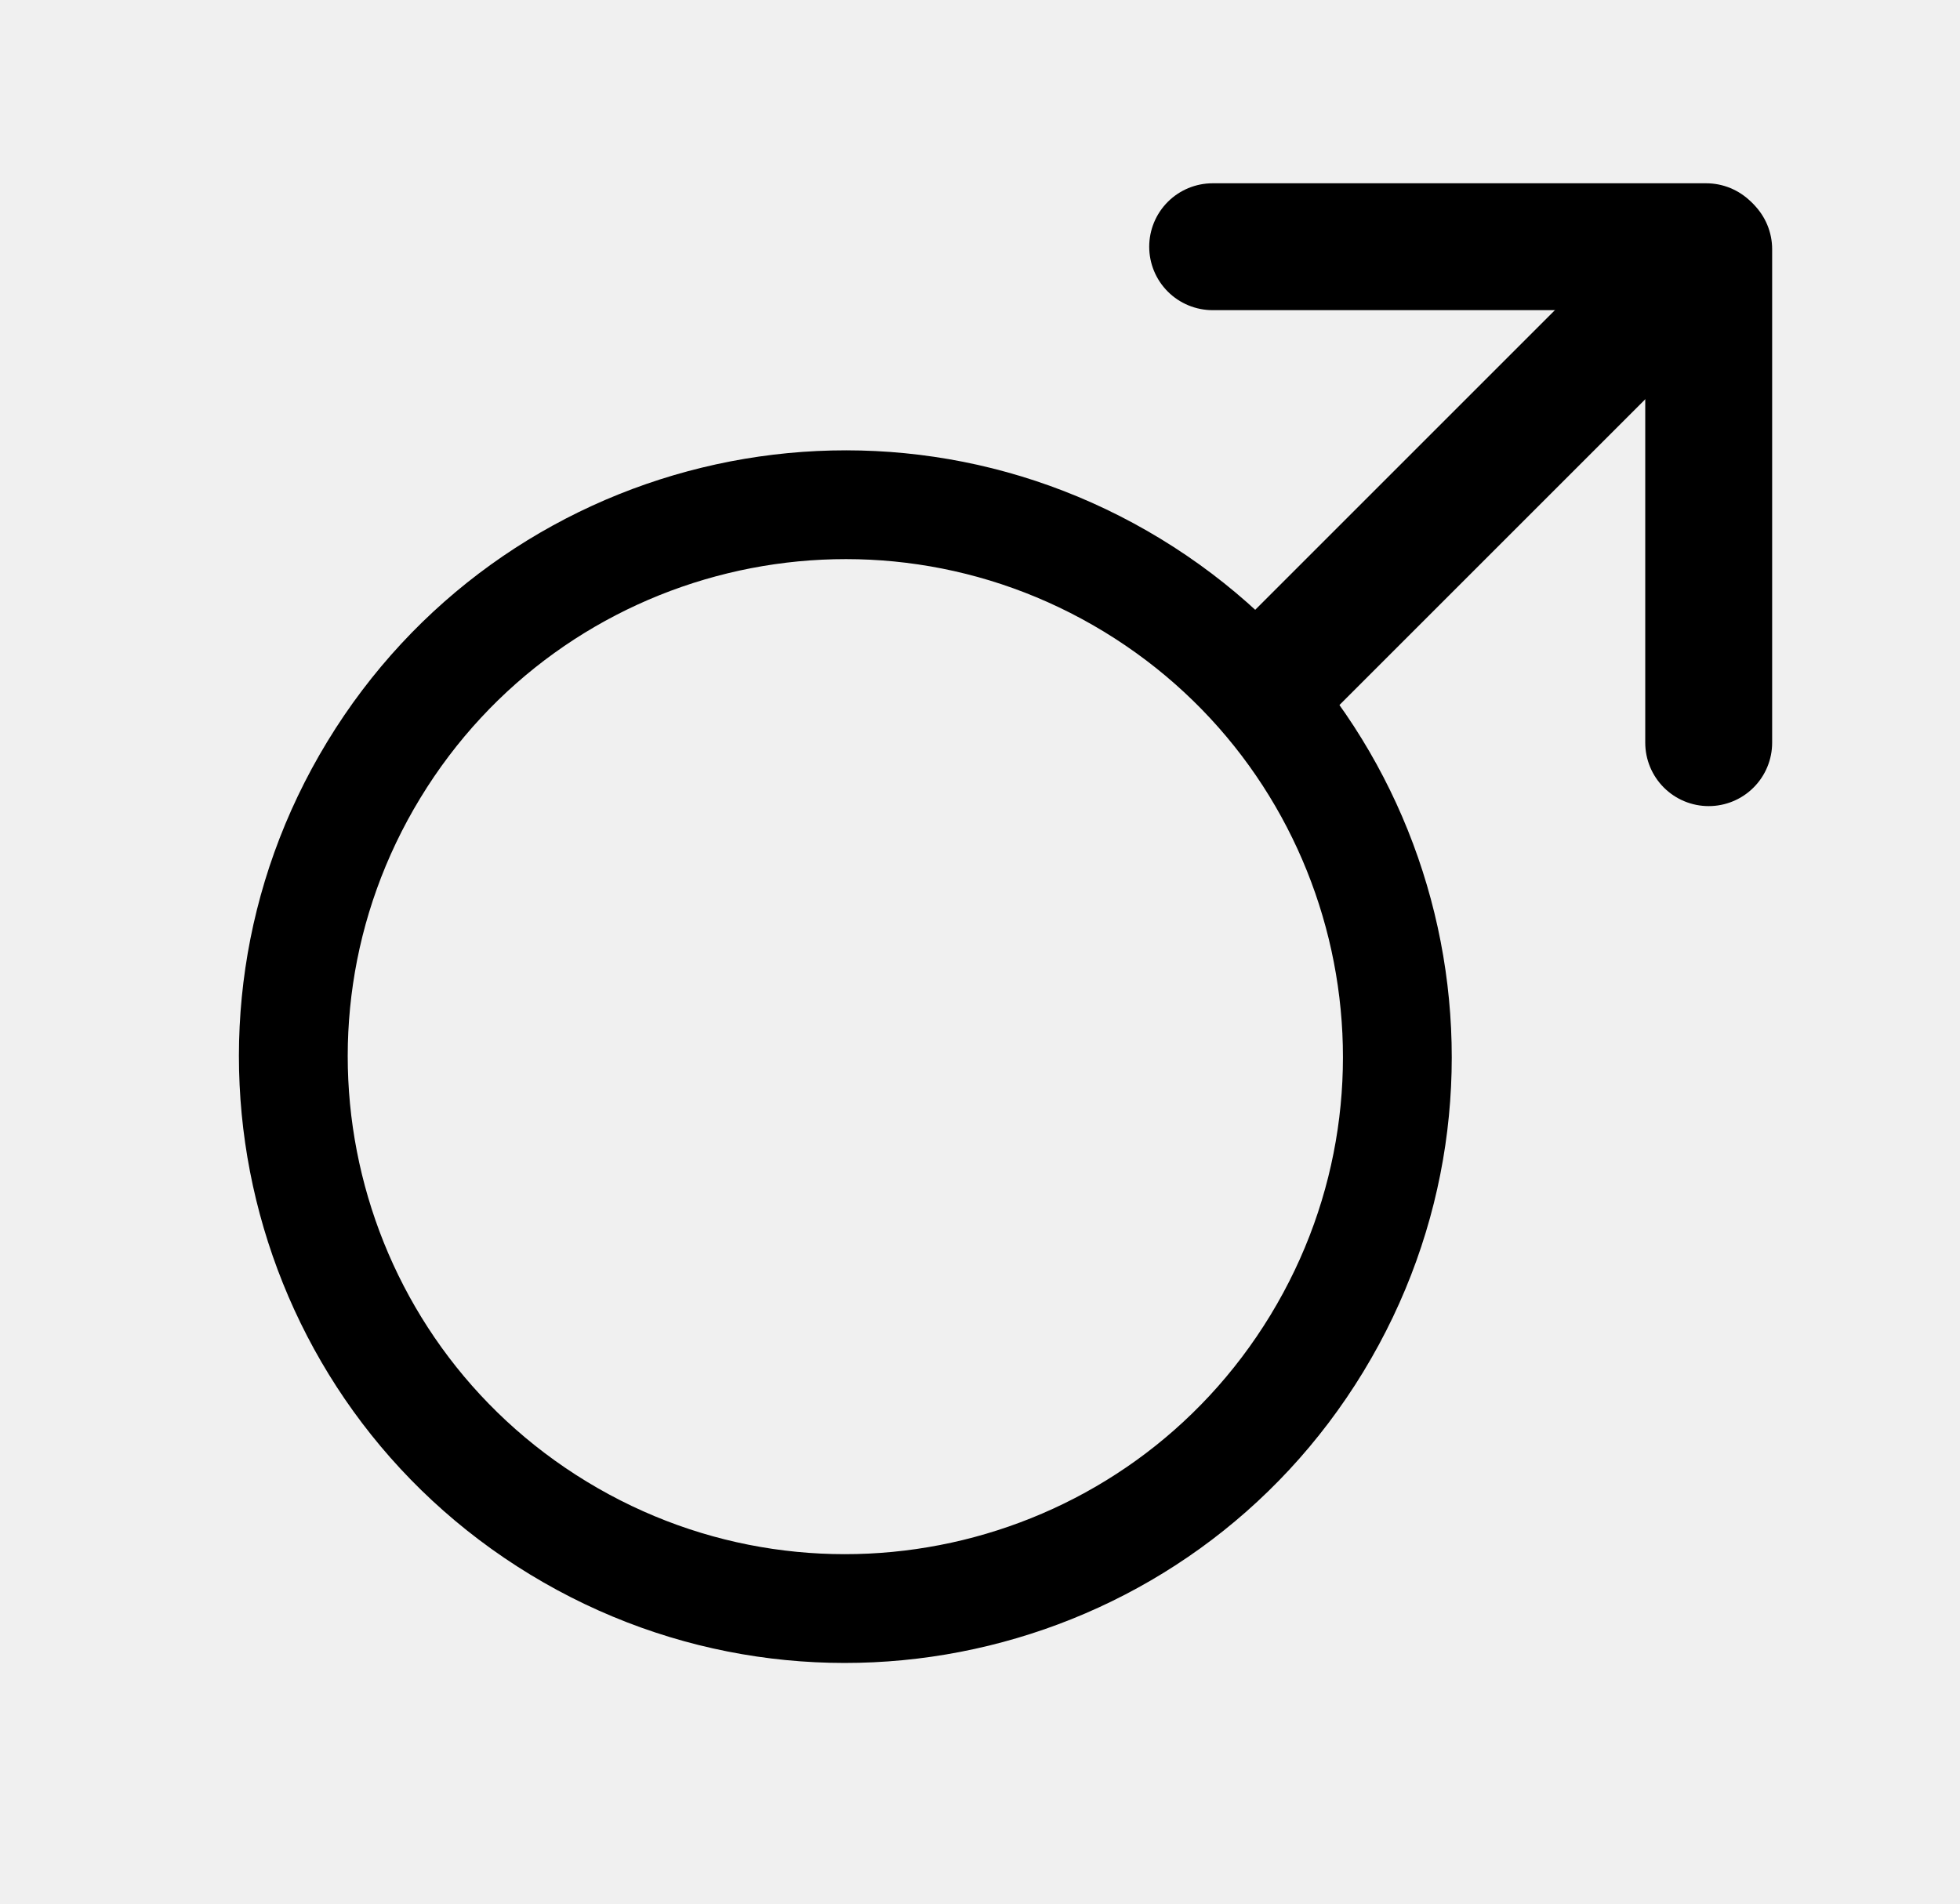
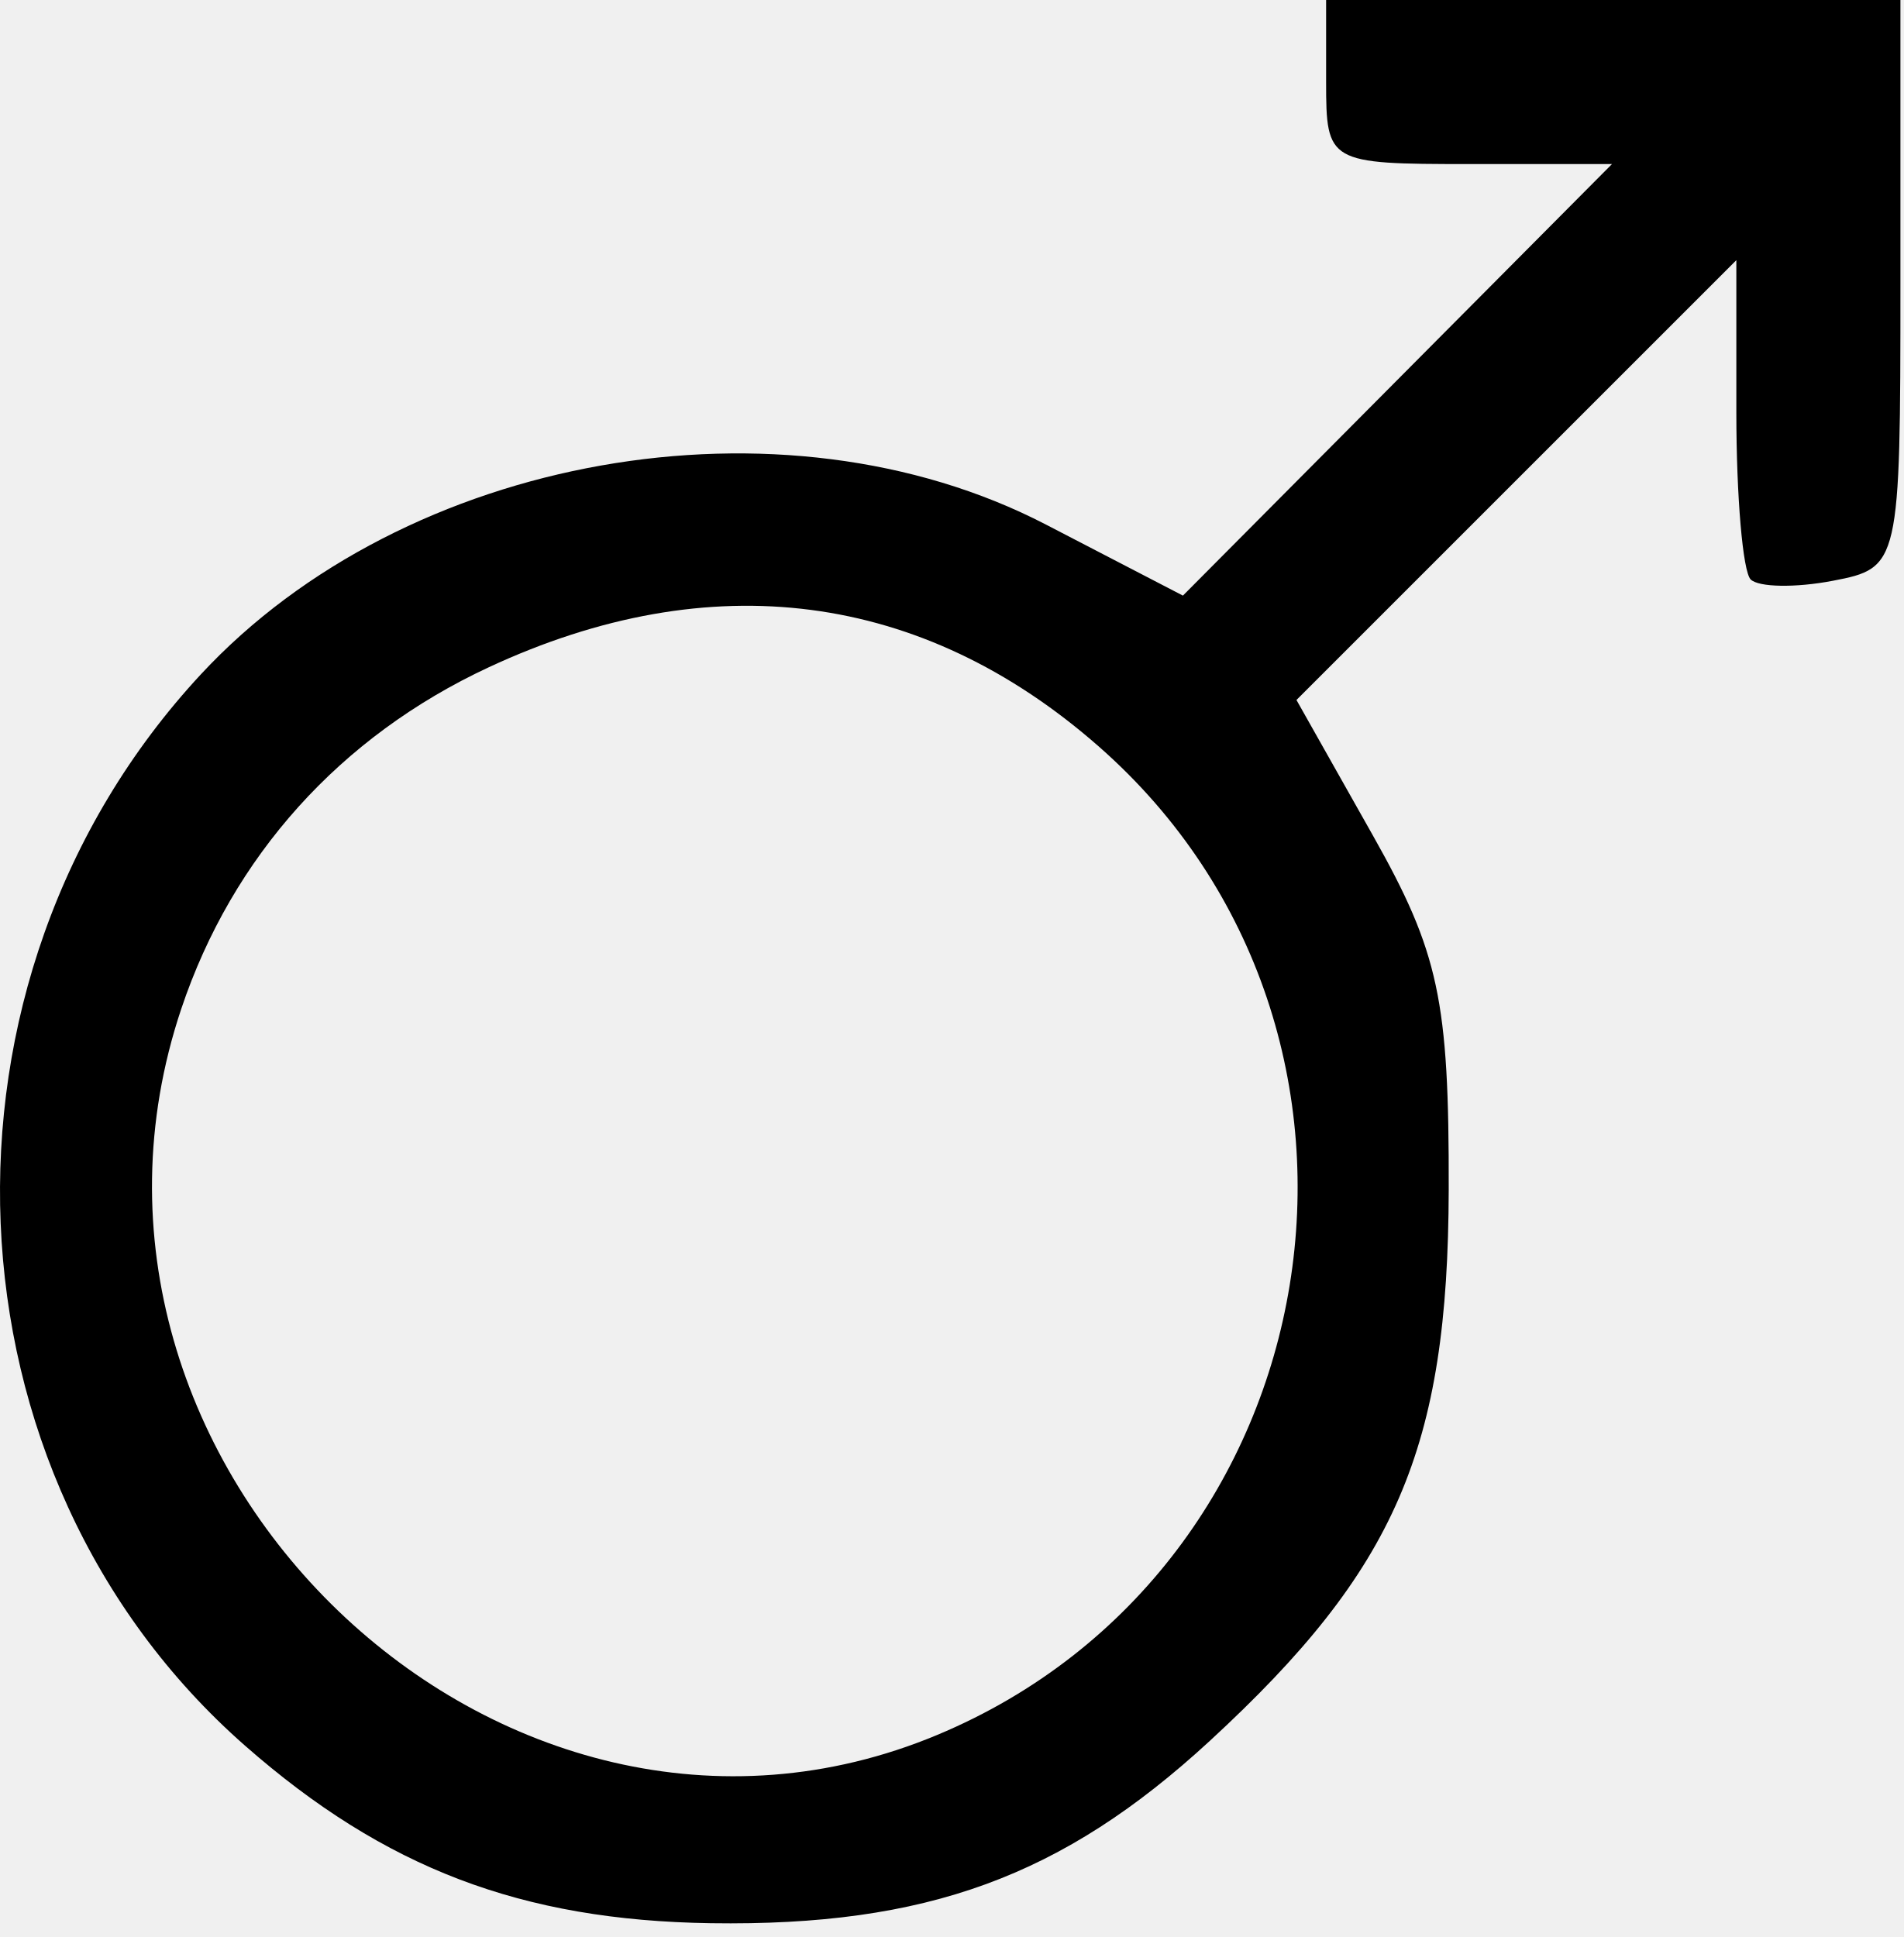
- <svg xmlns="http://www.w3.org/2000/svg" width="139" height="135" viewBox="0 0 139 135" fill="none">
-   <mask id="path-1-inside-1_644_1091" fill="white">
-     <path d="M37.602 111.686C17.313 99.344 10.871 72.891 23.213 52.602C35.555 32.312 62.008 25.87 82.297 38.212C102.587 50.554 109.029 77.007 96.687 97.296C84.345 117.586 57.892 124.028 37.602 111.686ZM78.288 44.803C61.639 34.676 39.932 39.962 29.805 56.611C19.677 73.26 24.963 94.967 41.612 105.094C58.261 115.222 79.968 109.936 90.095 93.287C100.223 76.638 94.937 54.931 78.288 44.803Z" />
-   </mask>
-   <path d="M37.602 111.686C17.313 99.344 10.871 72.891 23.213 52.602C35.555 32.312 62.008 25.87 82.297 38.212C102.587 50.554 109.029 77.007 96.687 97.296C84.345 117.586 57.892 124.028 37.602 111.686ZM78.288 44.803C61.639 34.676 39.932 39.962 29.805 56.611C19.677 73.26 24.963 94.967 41.612 105.094C58.261 115.222 79.968 109.936 90.095 93.287C100.223 76.638 94.937 54.931 78.288 44.803Z" stroke="black" stroke-width="16.78" stroke-linejoin="round" mask="url(#path-1-inside-1_644_1091)" />
-   <path d="M90 48.635L114.749 23.886" stroke="black" stroke-width="9" stroke-linecap="round" />
-   <path d="M121.178 52.678V17.678" stroke="black" stroke-width="9" stroke-linecap="round" />
-   <path d="M121 17.5H86" stroke="black" stroke-width="9" stroke-linecap="round" />
+ <svg xmlns="http://www.w3.org/2000/svg" width="114" height="116" viewBox="0 0 114 116" fill="none">
+   <path fill-rule="evenodd" clip-rule="evenodd" d="M79.403 4.913C79.403 9.745 79.544 9.825 87.962 9.825H96.52L83.674 22.747L70.829 35.669L62.628 31.415C46.812 23.209 24.266 27.203 12.034 40.377C-5.008 58.731 -3.79 88.331 14.675 104.545C23.032 111.883 31.228 115.005 42.558 115.174C55.473 115.364 63.615 112.389 72.443 104.252C83.59 93.976 86.71 86.774 86.744 71.234C86.769 59.892 86.158 57.044 82.2 50.026L77.628 41.92L90.797 28.75L103.966 15.581V24.712C103.966 29.735 104.353 34.228 104.824 34.7C105.294 35.171 107.505 35.209 109.737 34.782C113.741 34.017 113.791 33.797 113.791 17.003V0H96.597H79.403V4.913ZM10.851 60.424C13.912 51.282 20.375 44.099 29.266 39.96C42.563 33.768 55.205 35.409 65.785 44.699C85.265 61.803 80.023 93.914 56.12 103.898C29.98 114.817 1.725 87.683 10.851 60.424Z" fill="black" />
</svg>
